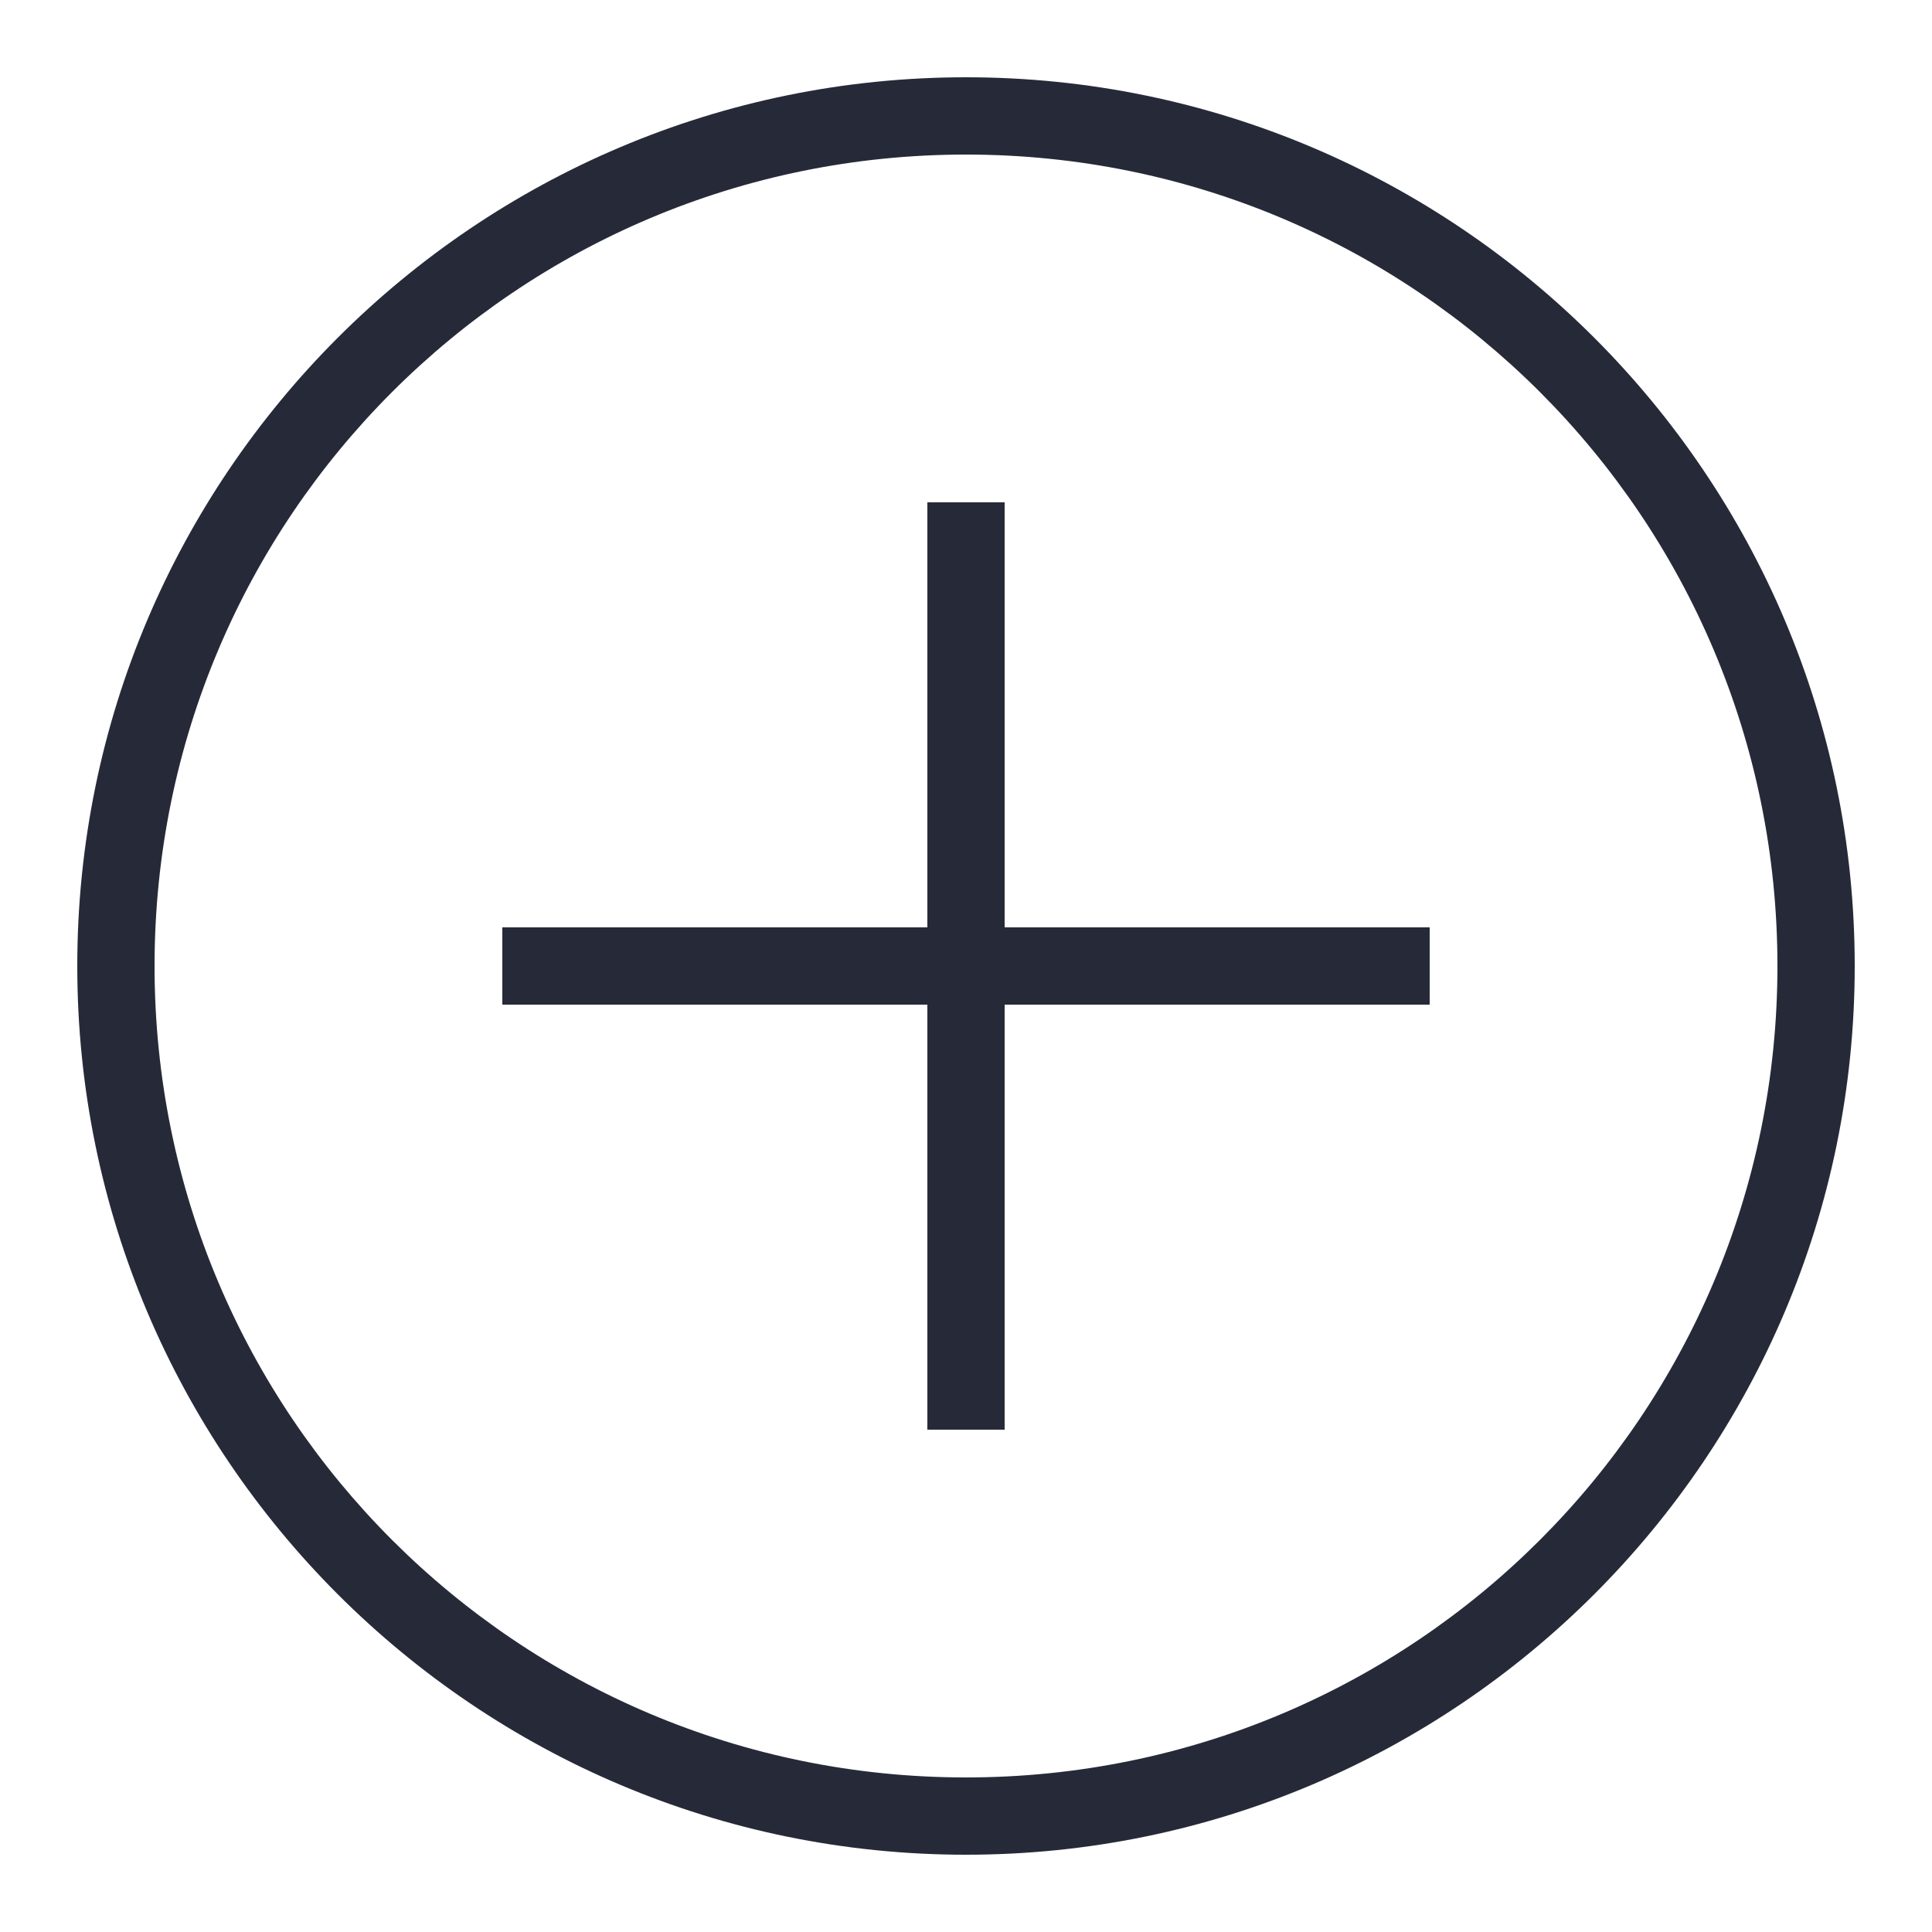
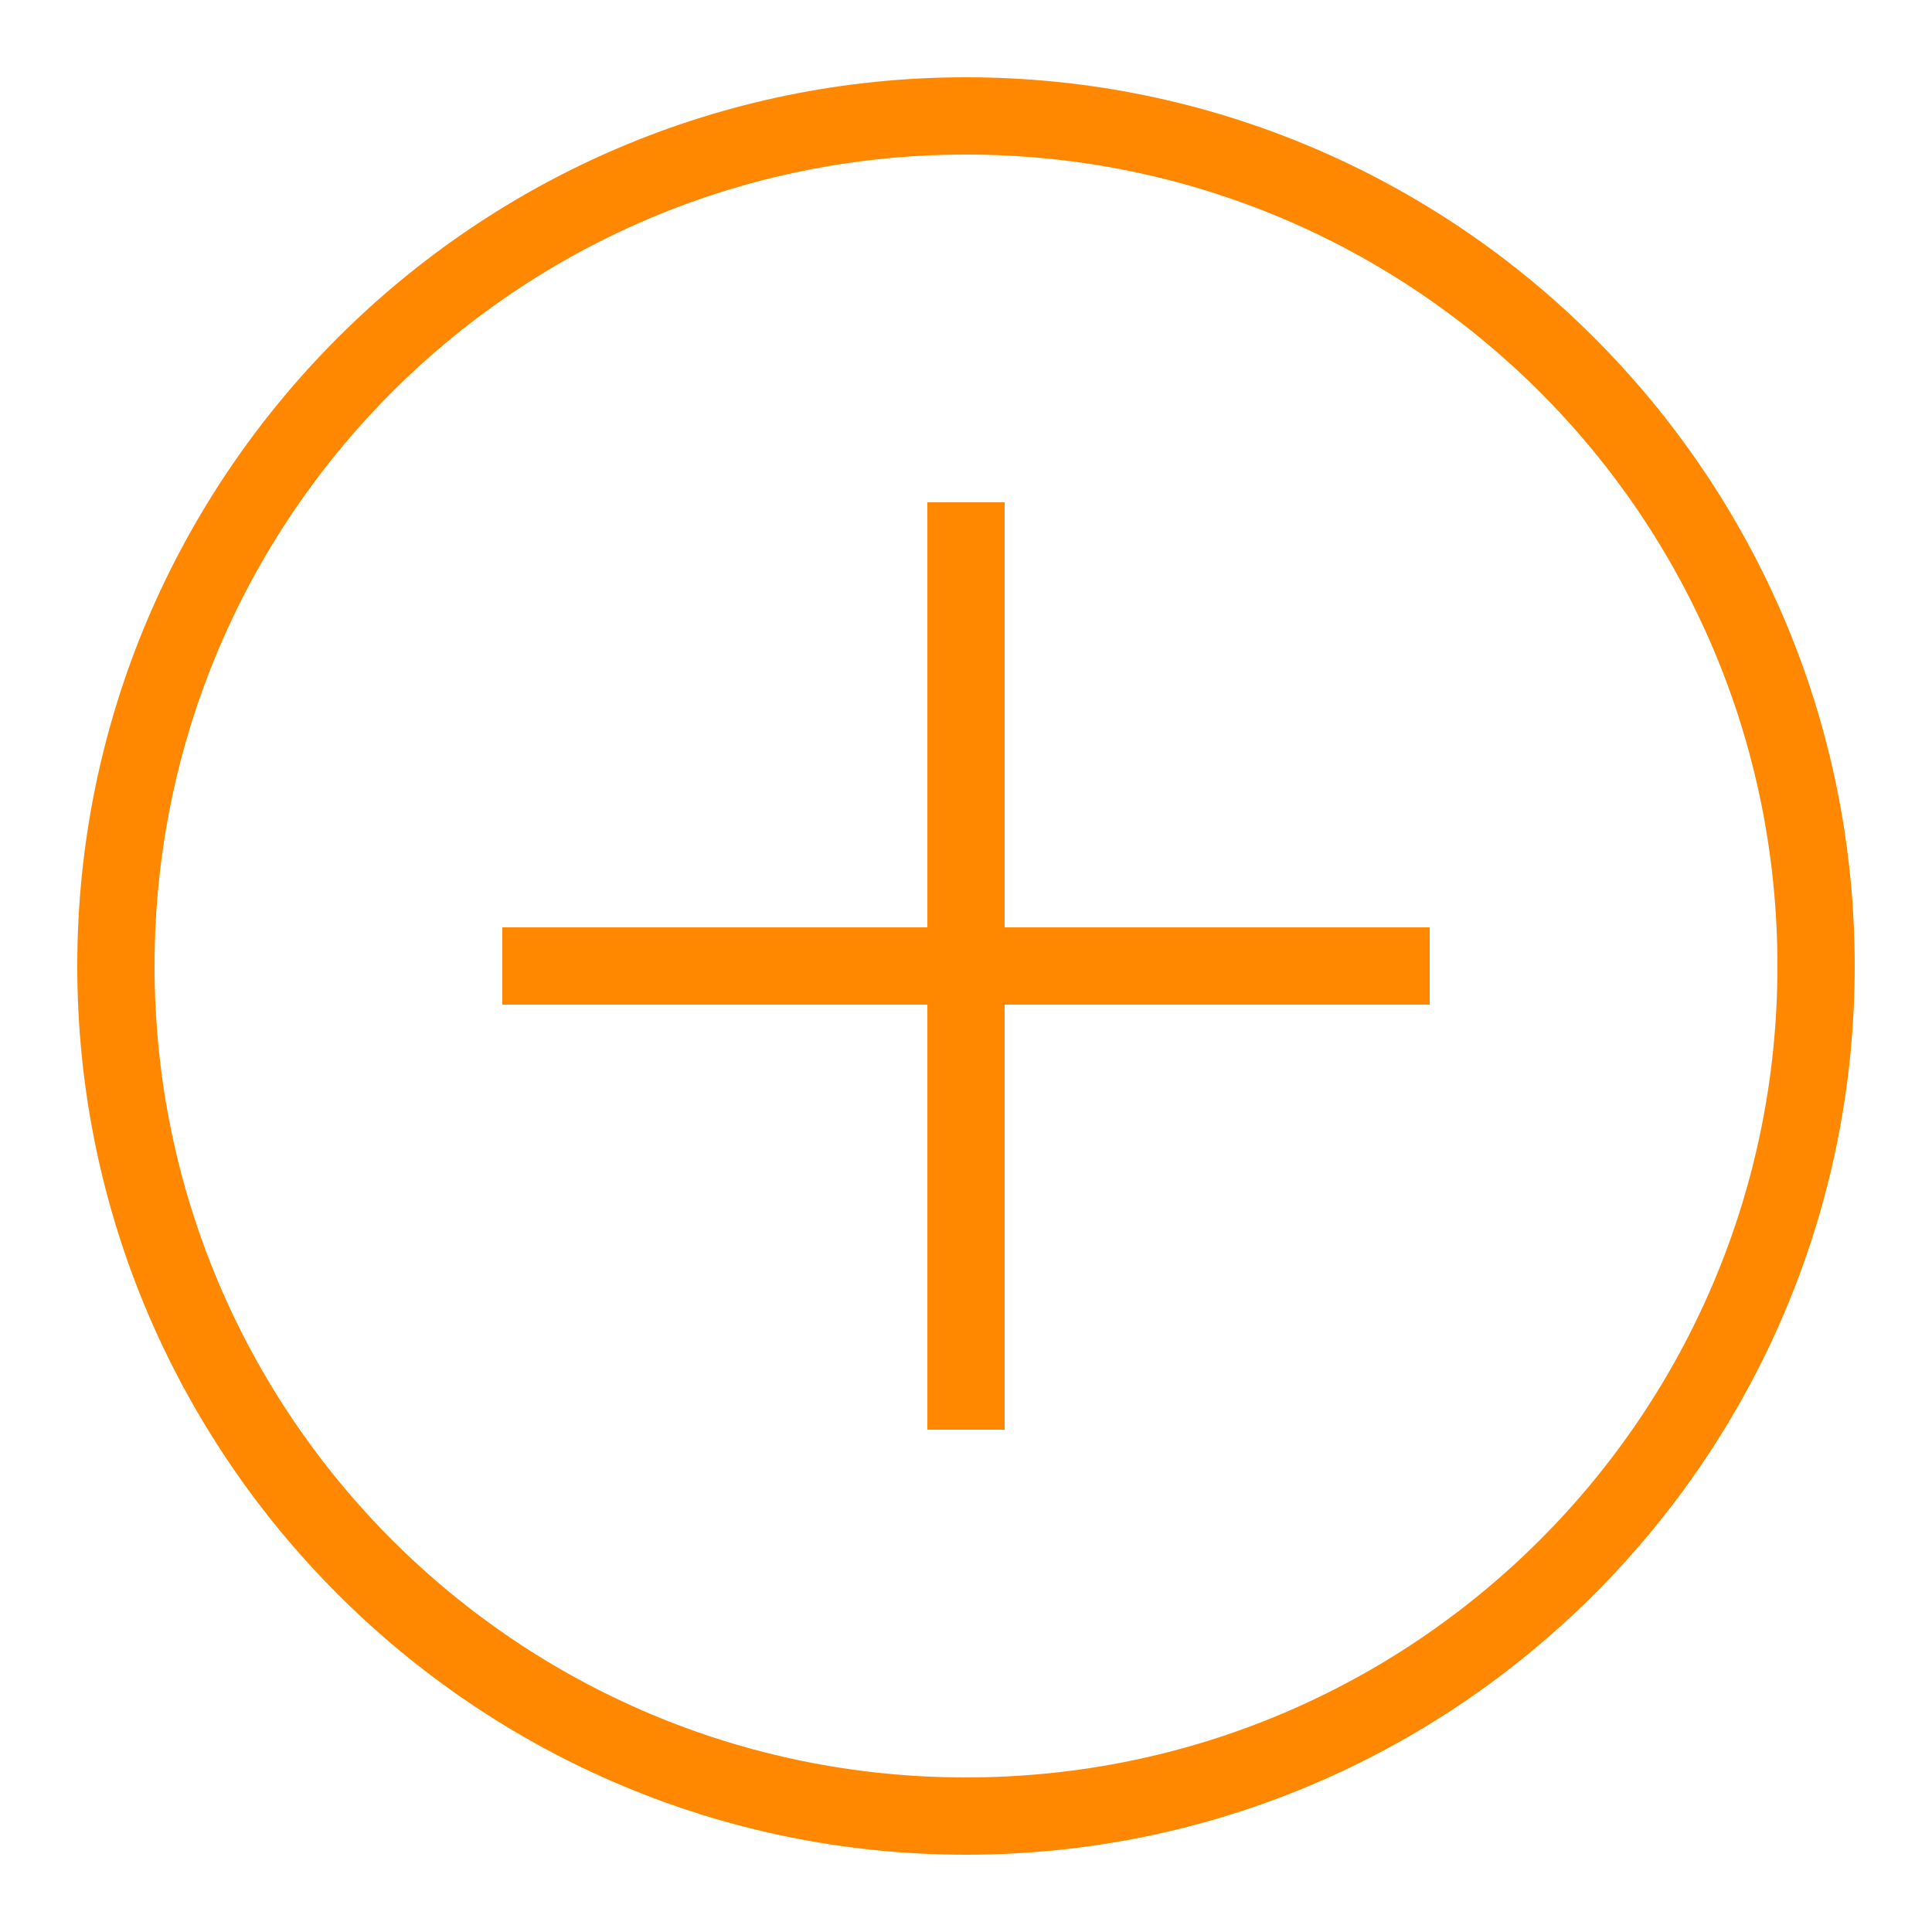
- <svg xmlns="http://www.w3.org/2000/svg" fill="#262A38" viewBox="0 0 50 50" width="50px" height="50px">
+ <svg xmlns="http://www.w3.org/2000/svg" fill="#FF8800" viewBox="0 0 50 50" width="50px" height="50px">
  <path d="M 25 2 C 12.309 2 2 12.309 2 25 C 2 37.691 12.309 48 25 48 C 37.691 48 48 37.691 48 25 C 48 12.309 37.691 2 25 2 z M 25 4 C 36.61 4 46 13.39 46 25 C 46 36.61 36.61 46 25 46 C 13.39 46 4 36.61 4 25 C 4 13.39 13.39 4 25 4 z M 24 13 L 24 24 L 13 24 L 13 26 L 24 26 L 24 37 L 26 37 L 26 26 L 37 26 L 37 24 L 26 24 L 26 13 L 24 13 z" />
</svg>
